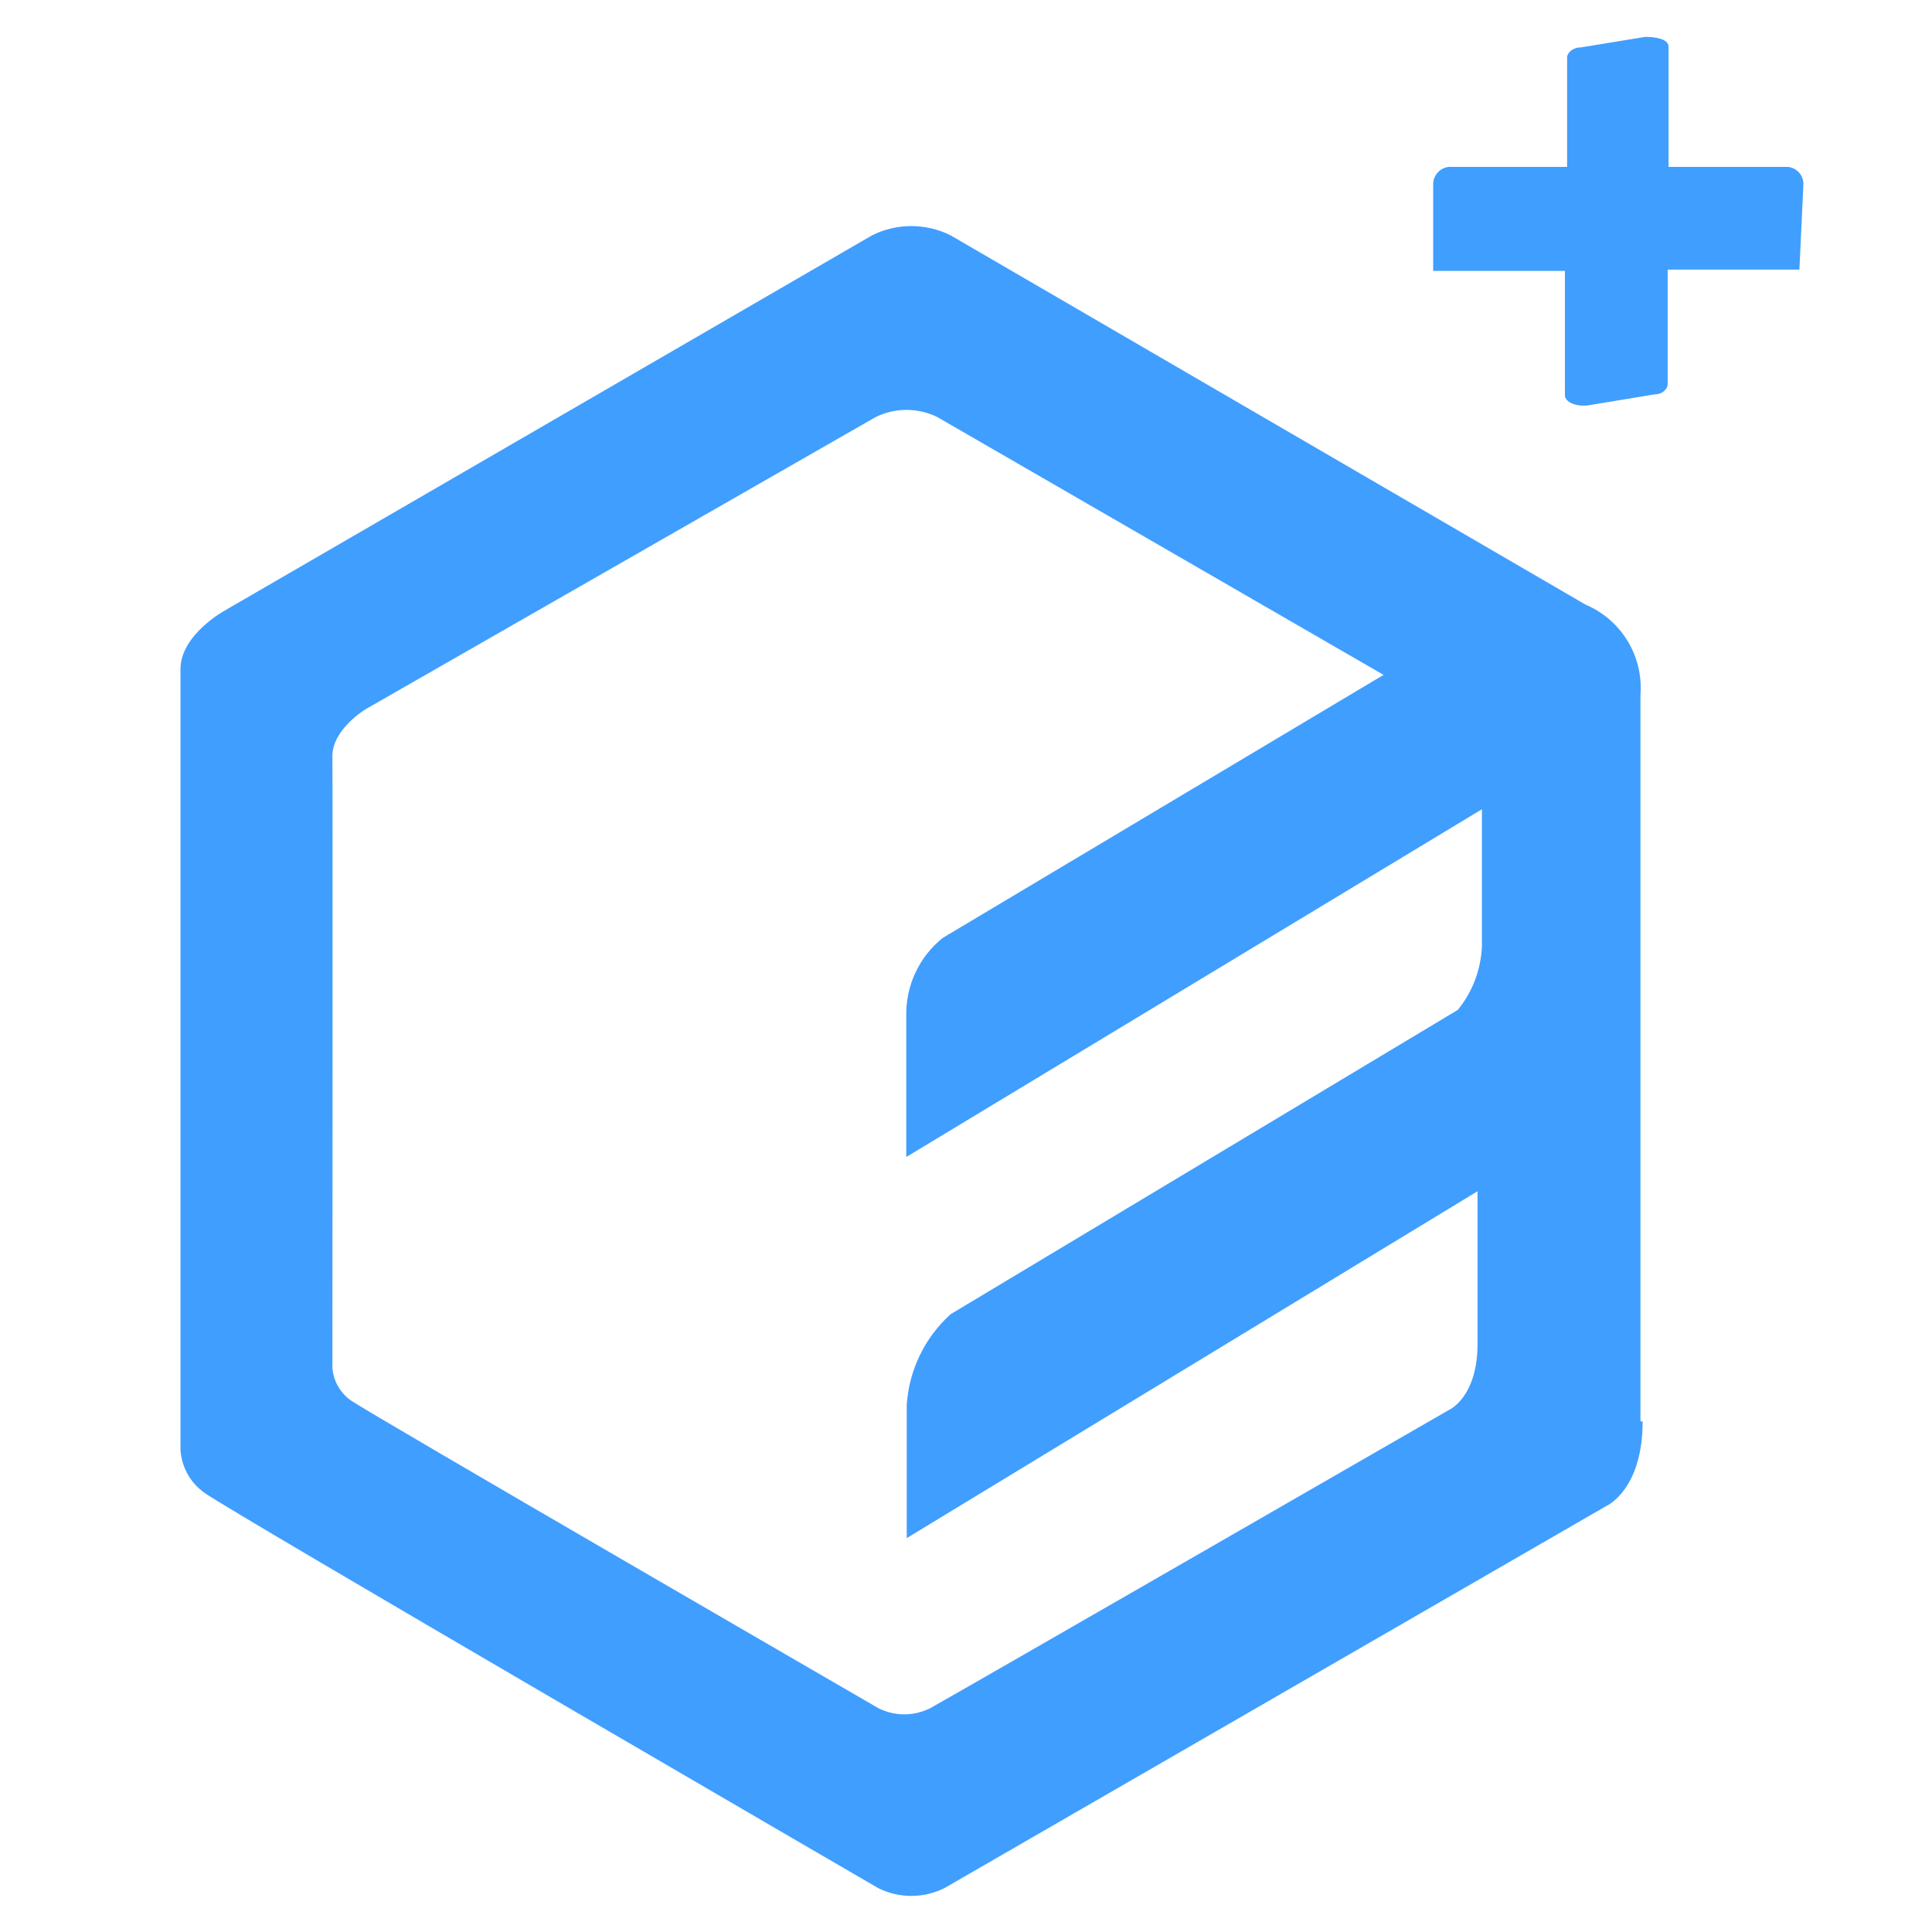
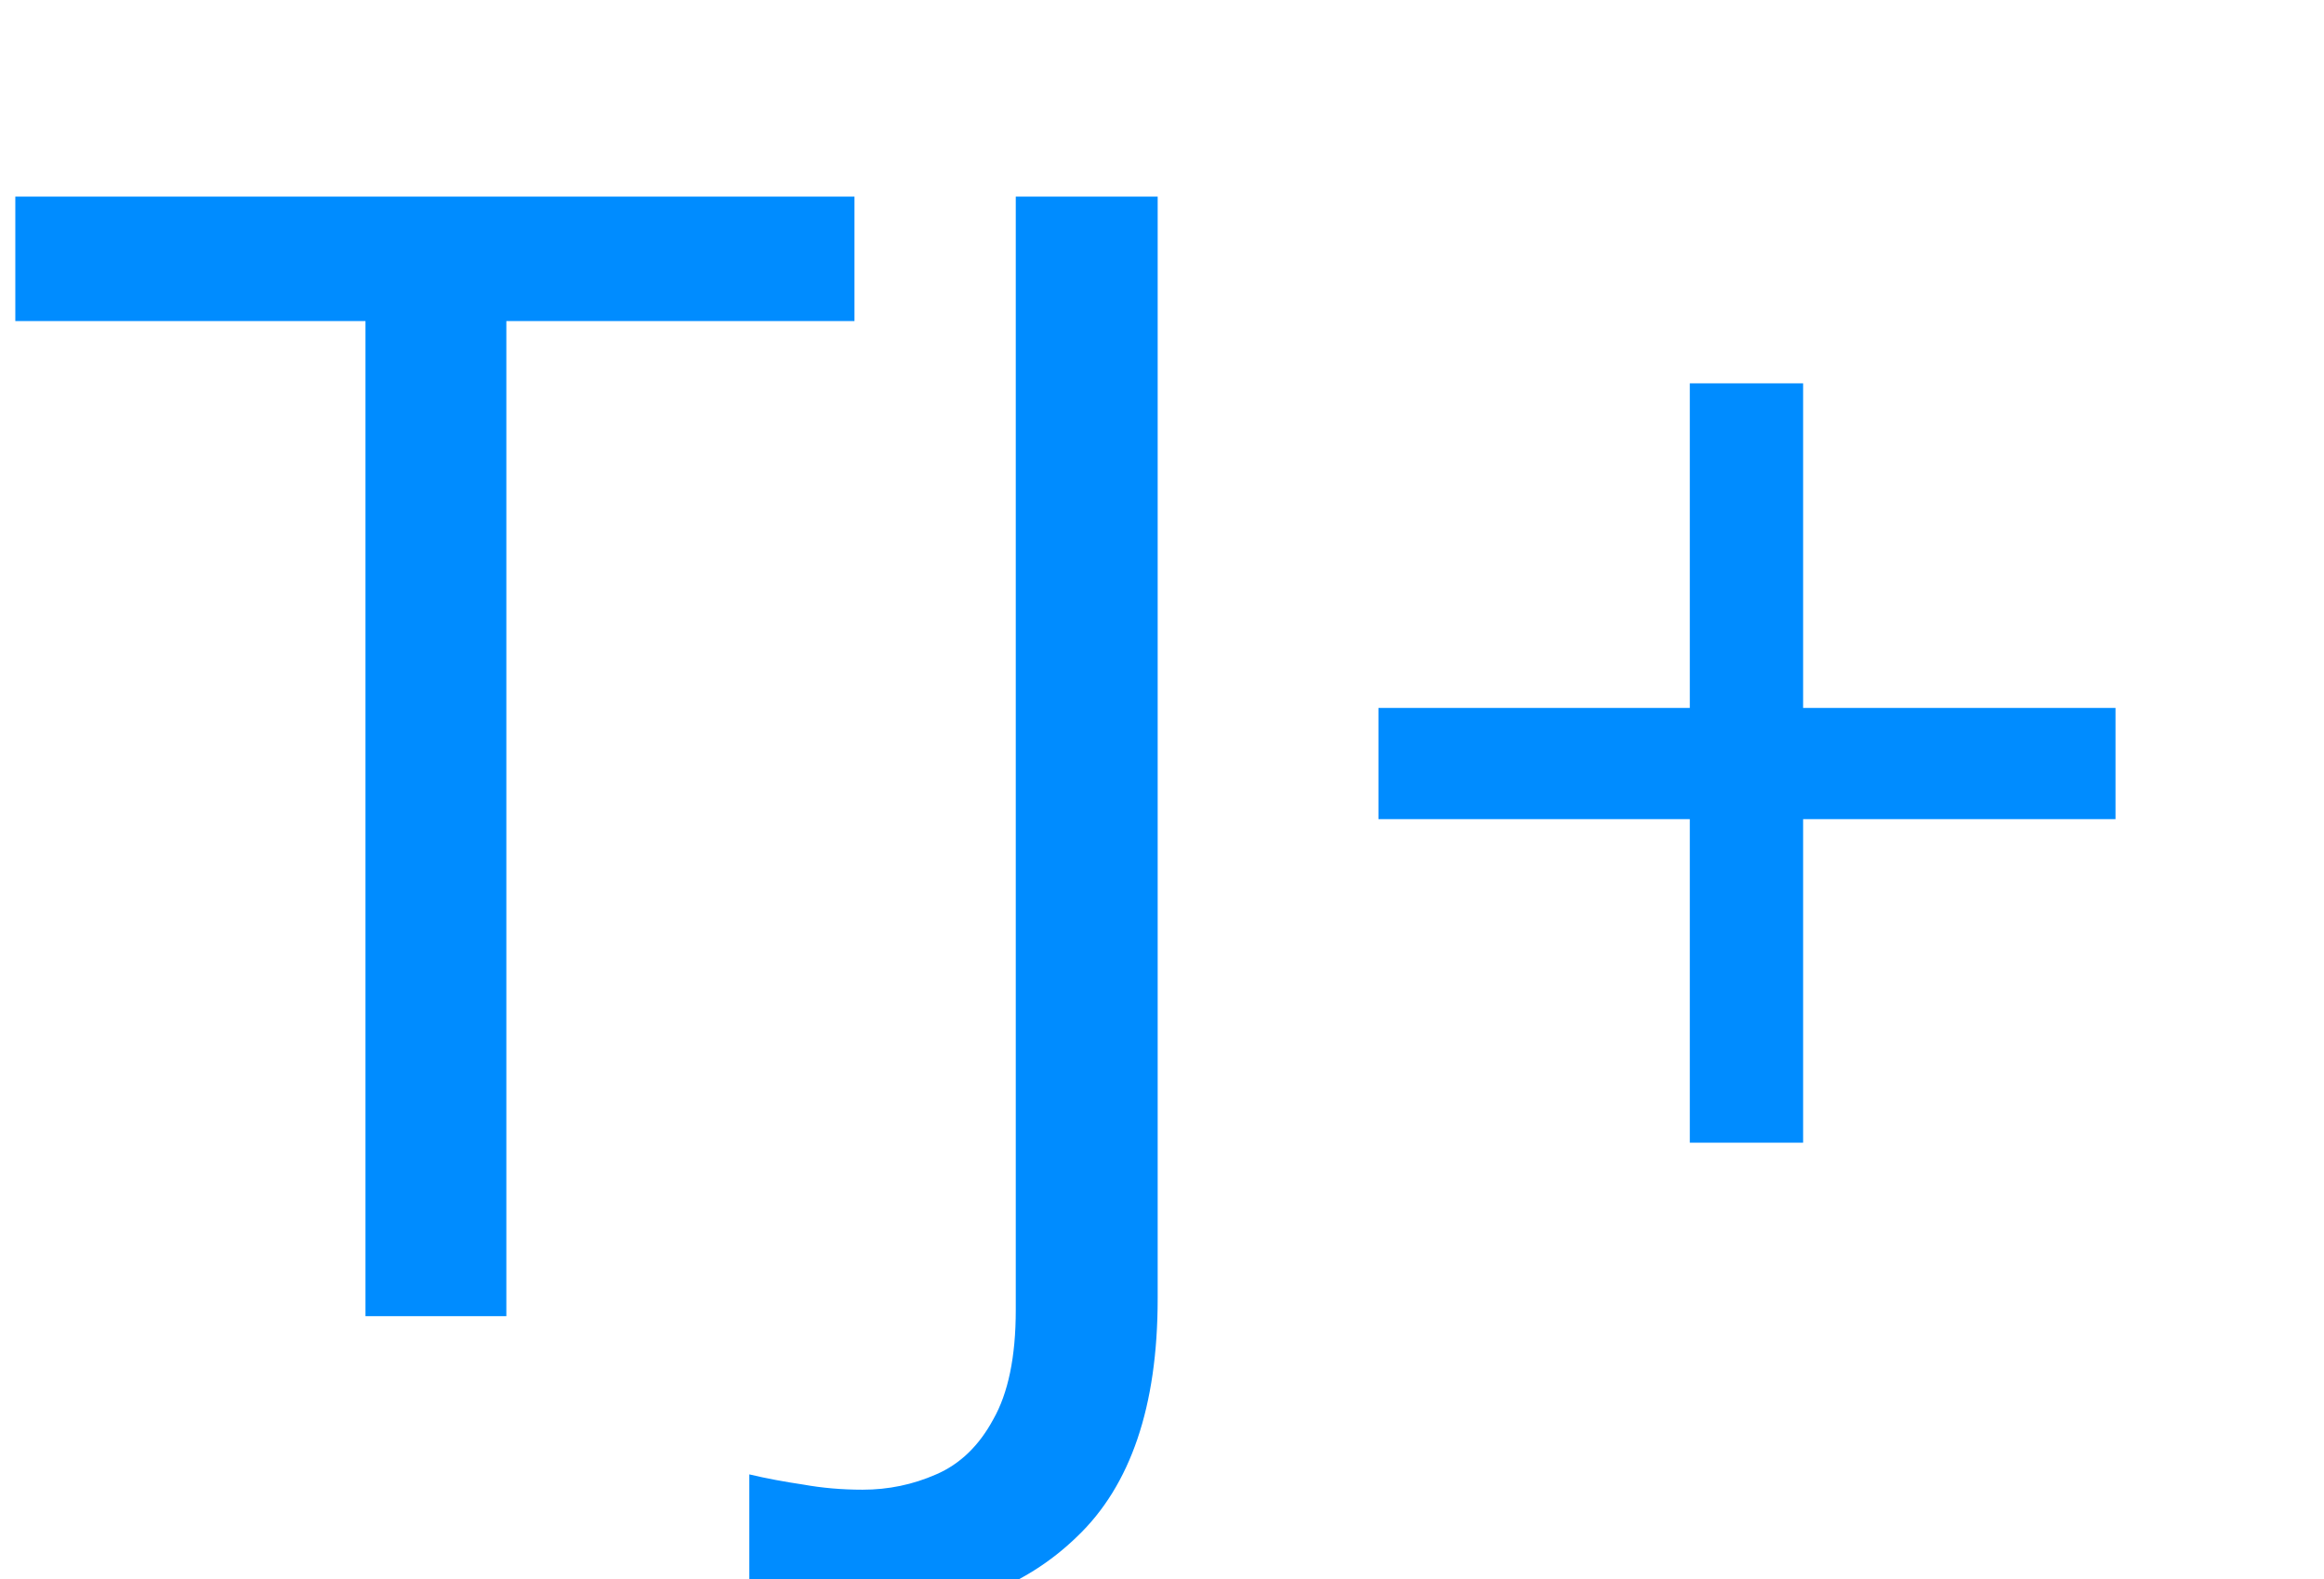
- <svg xmlns="http://www.w3.org/2000/svg" id="图层_1" data-name="图层 1" viewBox="0 0 44 44">
+ <svg xmlns="http://www.w3.org/2000/svg" id="图层_1" data-name="图层 1" viewBox="0 0 35.57 24.16">
  <defs>
-     <style>.cls-1{fill:#409eff;fill-rule:evenodd;}</style>
+     <style>.cls-1{font-size:24px;fill:#008cff;font-family:SIL-Hei-Med-Jian, Hei;}</style>
  </defs>
-   <path id="element_plus-logo-small" data-name="element plus-logo-small" class="cls-1" d="M37.41,32.37c0,1.57-.83,1.93-.83,1.93L21.51,43A1.69,1.69,0,0,1,20,43S5.2,34.4,4.66,34a1.29,1.29,0,0,1-.55-1V15.24c0-.78,1-1.33,1-1.33L19.86,5.36a2,2,0,0,1,1.79,0l14.46,8.41a2.06,2.06,0,0,1,1.25,2.06V32.37Zm-5.9-17L21.35,9.5a1.59,1.59,0,0,0-1.41,0L8.33,16.15s-.77.46-.76,1.08,0,13.92,0,13.92A1,1,0,0,0,8,31.9c.43.3,12,7,12,7a1.31,1.31,0,0,0,1.19,0C21.91,38.5,33,32.11,33,32.11s.65-.28.65-1.51V27.13l-13,7.9V32a3.05,3.05,0,0,1,1-2.07L33.2,23a2.44,2.44,0,0,0,.55-1.46V18.43L20.64,26.35v-3.2a2.22,2.22,0,0,1,.83-1.79ZM41.07,4.22a.39.39,0,0,0-.37-.42H38V1.06c0-.16-.26-.22-.53-.22L36,1.08c-.18,0-.31.12-.31.23V3.8H33a.4.4,0,0,0-.36.37v2h3V9c0,.16.26.27.54.23l1.51-.25c.18,0,.29-.13.29-.23V6.14h3Z" />
+   <text class="cls-1" transform="translate(0 20.15)">TJ+</text>
</svg>
